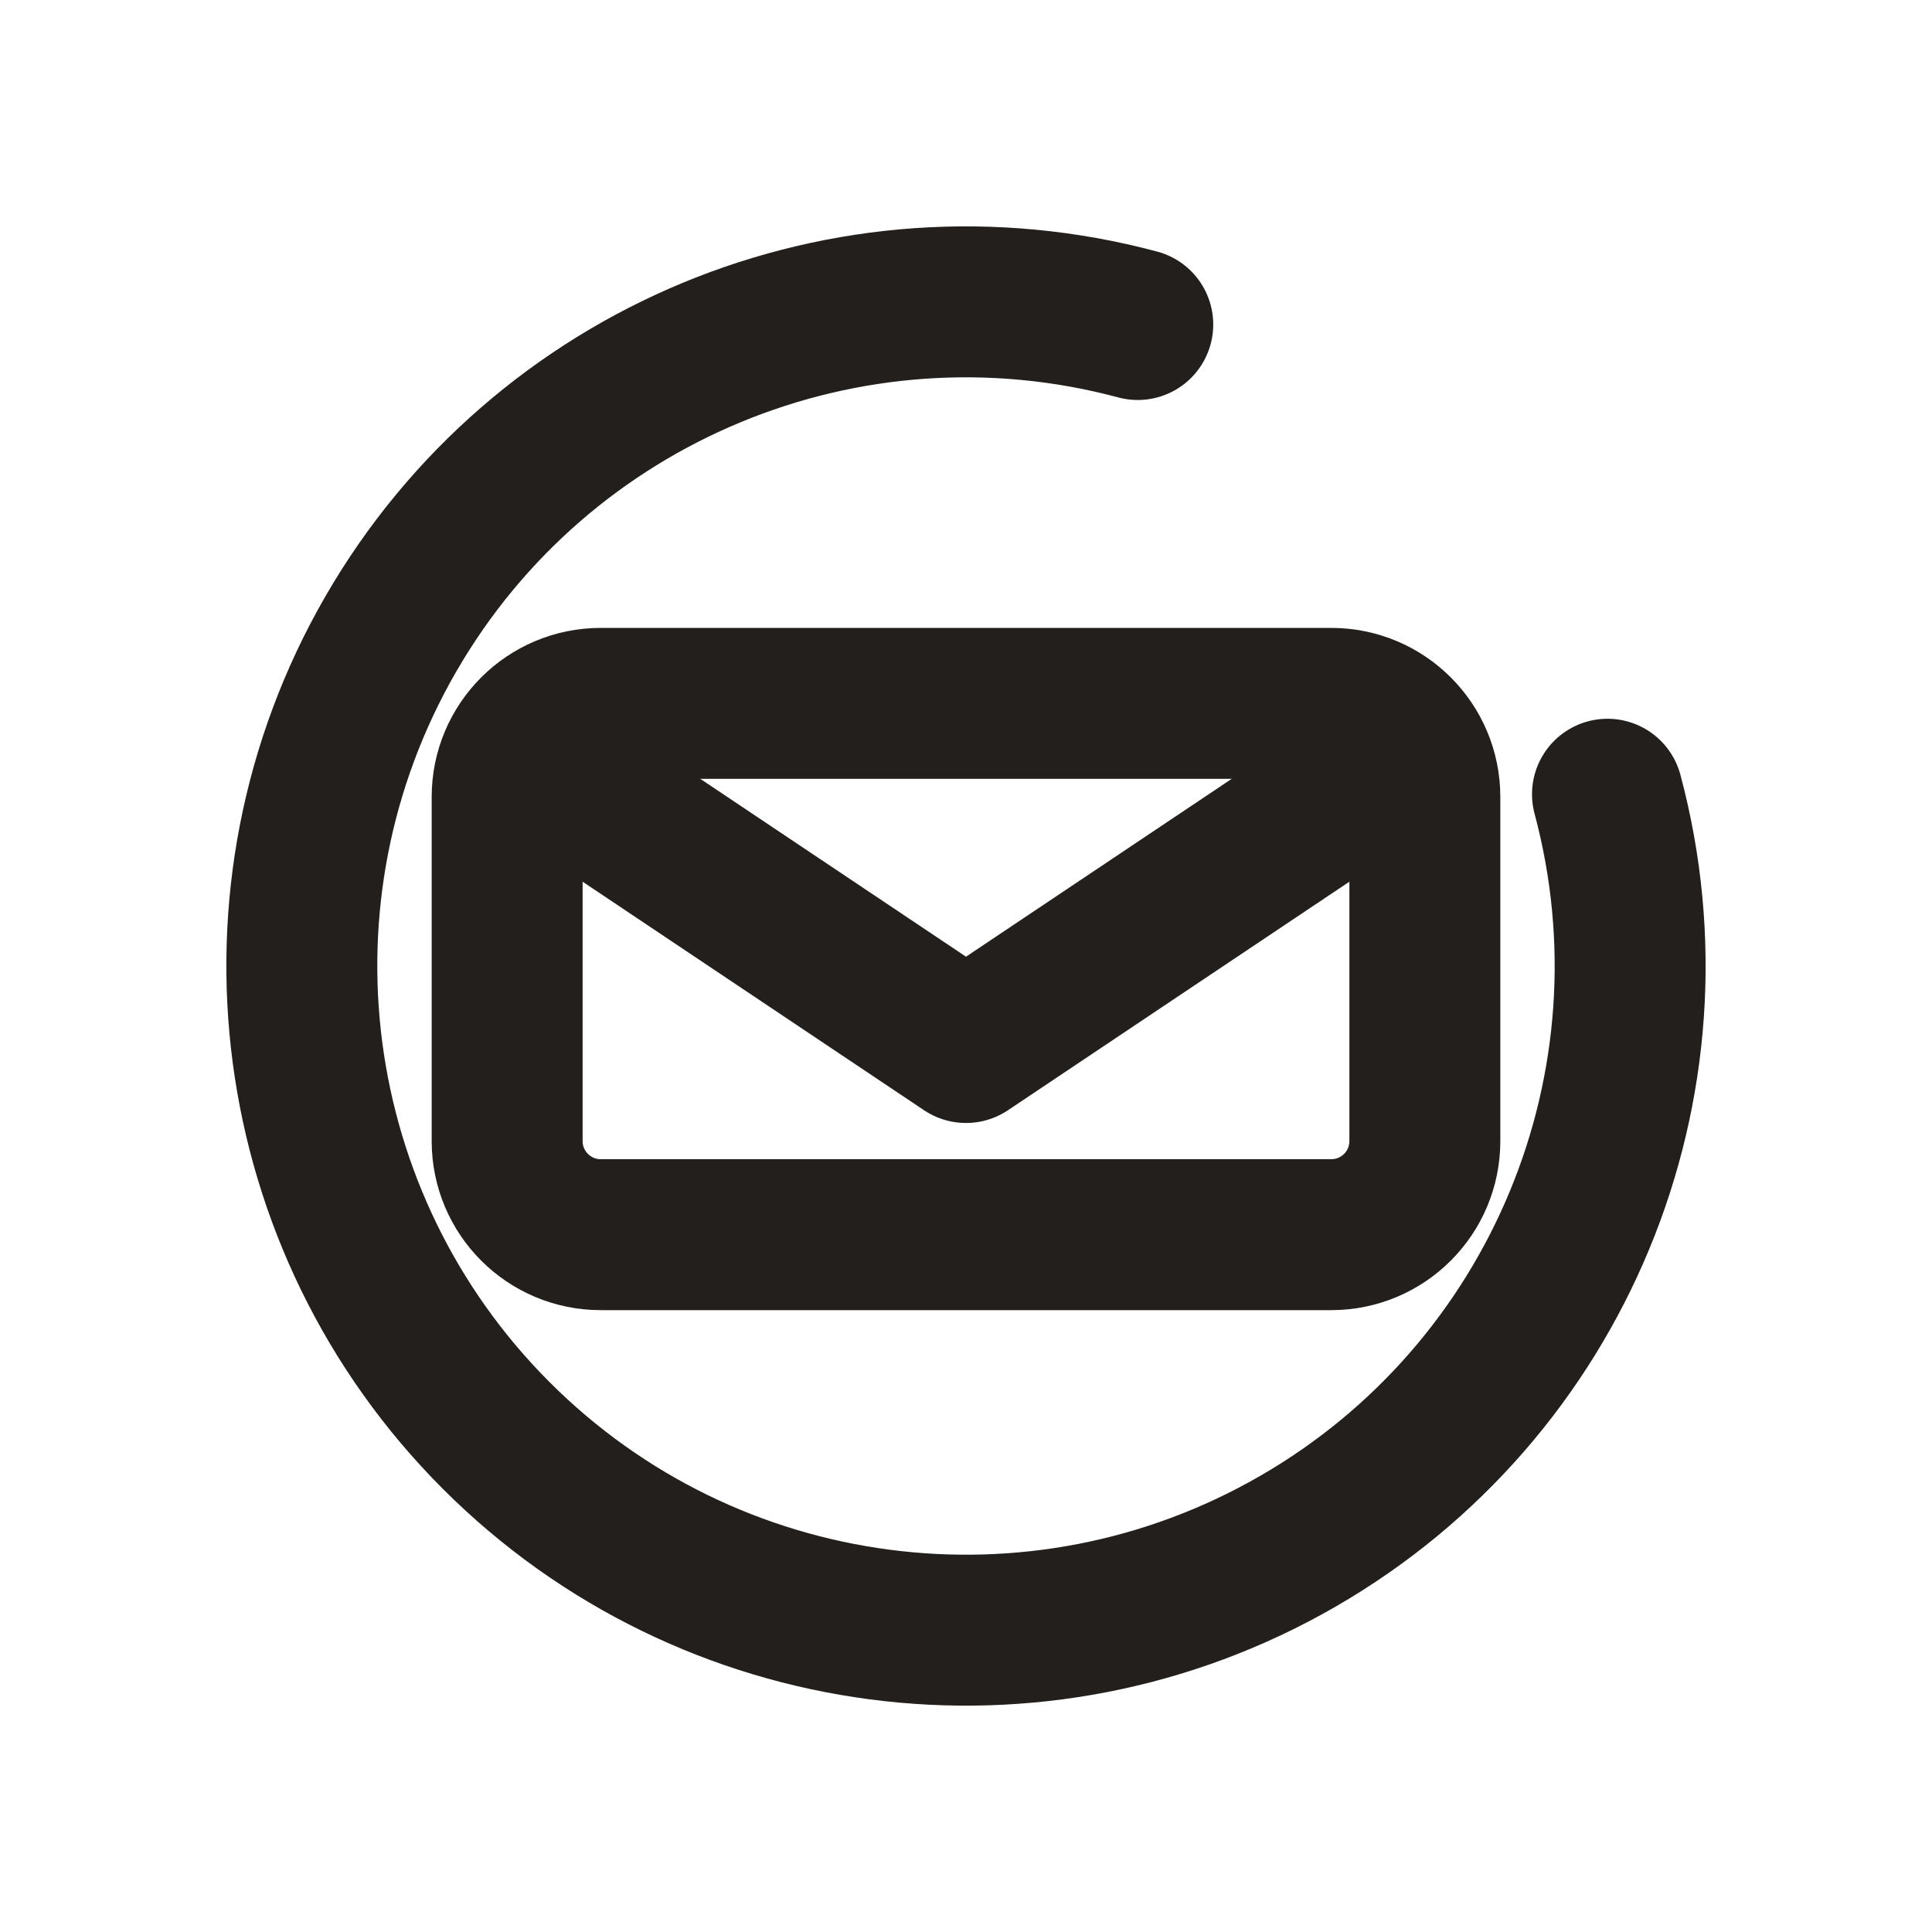
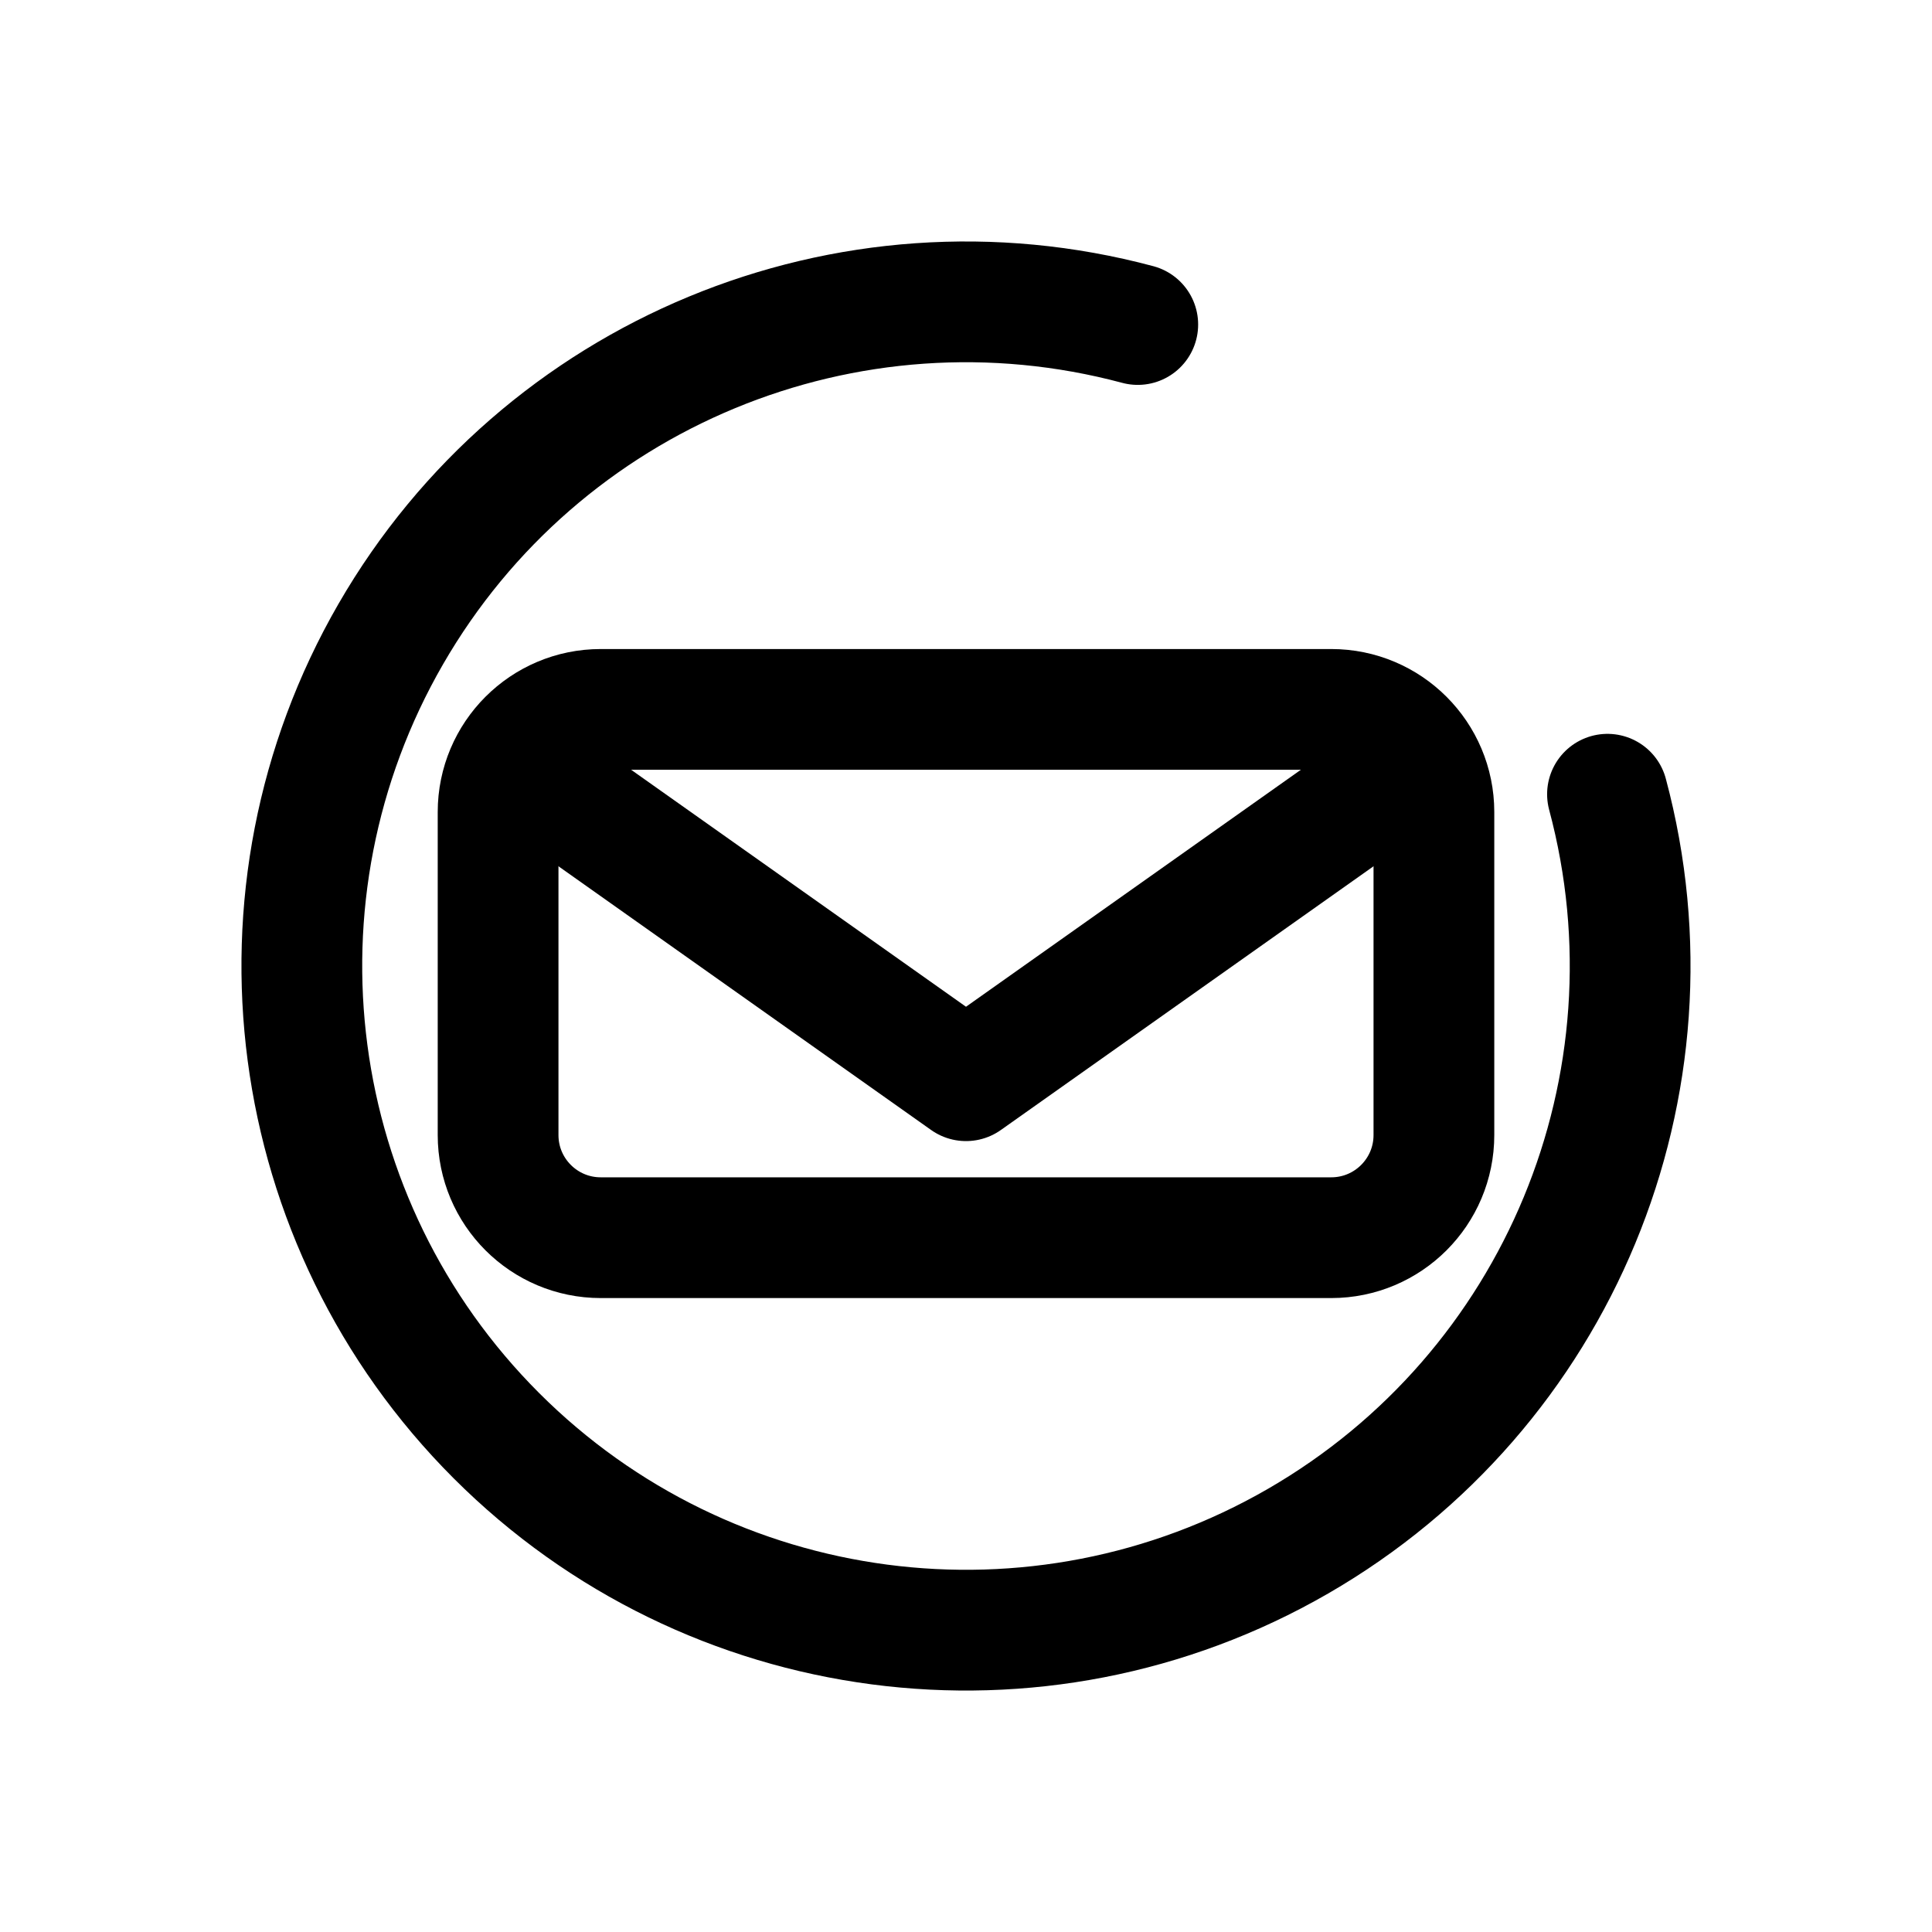
<svg xmlns="http://www.w3.org/2000/svg" viewBox="0 0 64 64" role="img" aria-label="zent mark">
-   <path d="M 53.25 26.31 A 22 22 0 1 1 37.69 10.75" fill="none" stroke="#221F1C" stroke-width="5" stroke-linecap="round" />
-   <rect x="16.8" y="23.3" width="30.4" height="17.6" rx="3.1" fill="none" stroke="#221F1C" stroke-width="5" />
-   <polyline points="19.6,26.4 32,34.7 44.4,26.4" fill="none" stroke="#221F1C" stroke-width="5" stroke-linecap="round" stroke-linejoin="round" />
+   <path d="M 53.25 26.31 A 22 22 0 1 1 37.69 10.75" fill="none" stroke="#000000" stroke-width="4" stroke-linecap="round" />
+   <rect x="16.5" y="23.5" width="31" height="17.5" rx="3.4" fill="none" stroke="#000000" stroke-width="4" />
+   <polyline points="19,26.6 32,35.8 45,26.6" fill="none" stroke="#000000" stroke-width="4" stroke-linecap="round" stroke-linejoin="round" />
</svg>
